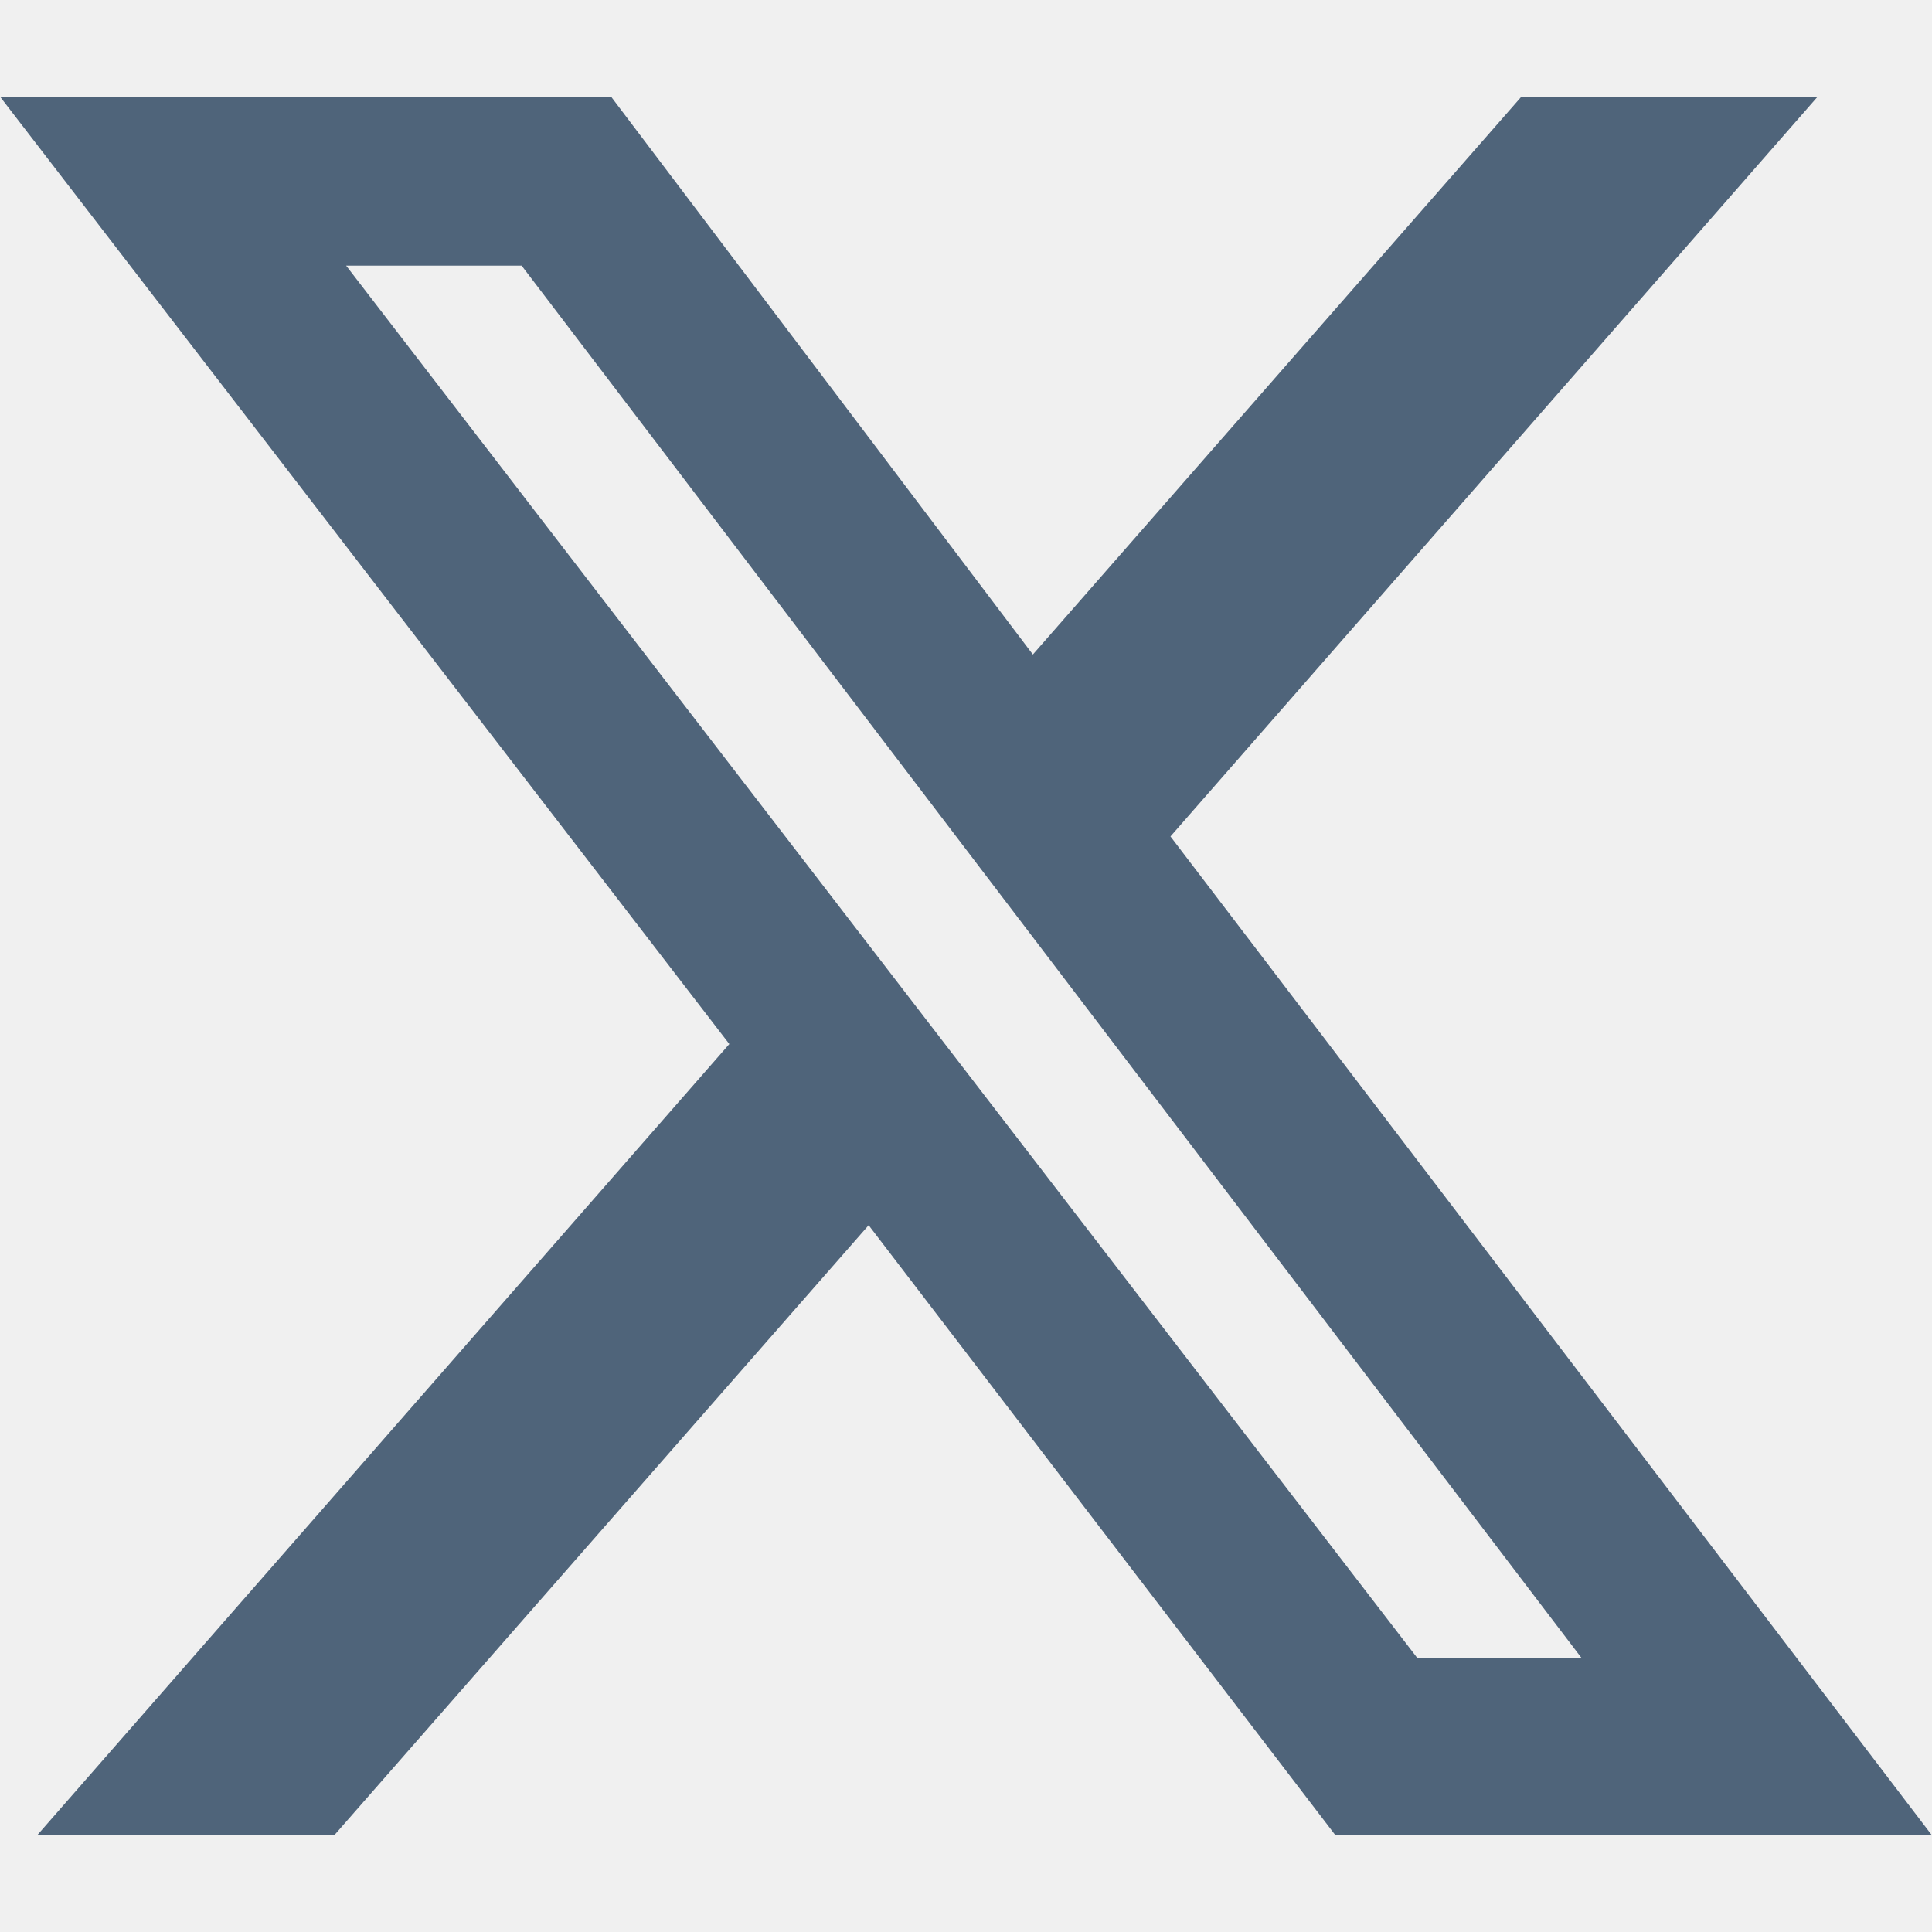
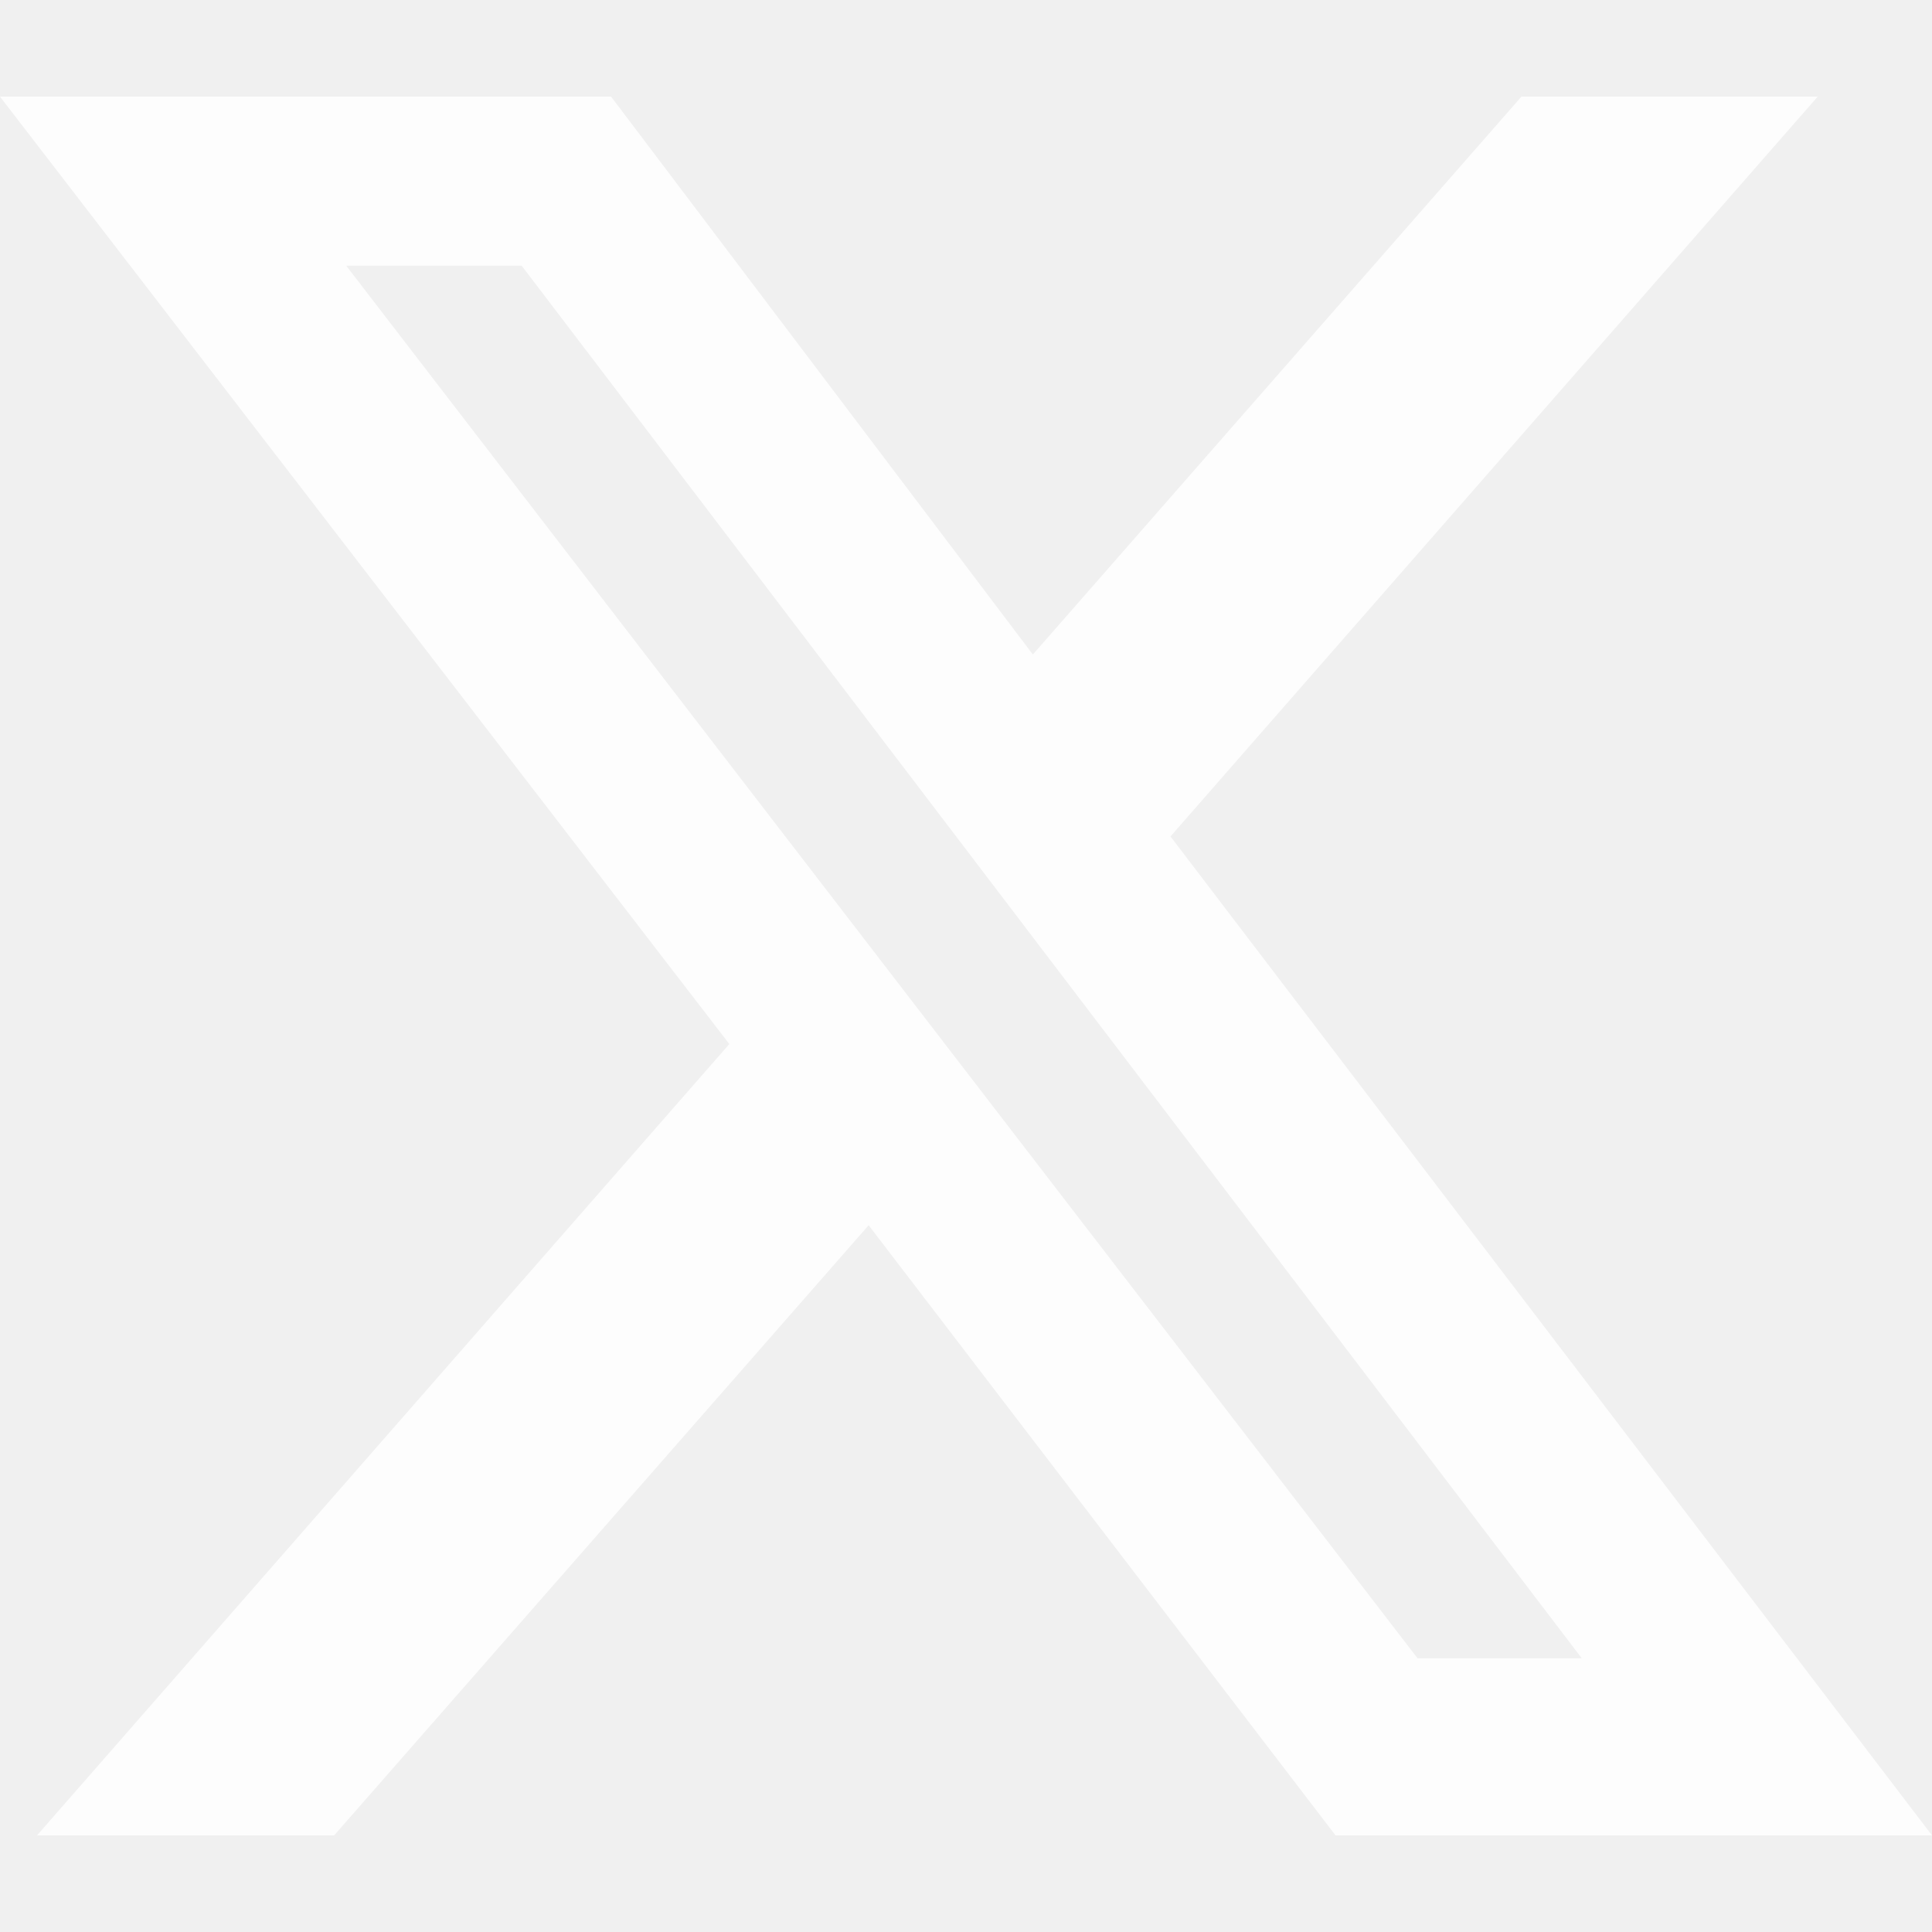
<svg xmlns="http://www.w3.org/2000/svg" width="18" height="18" fill="none" overflow="visible" preserveAspectRatio="none" style="display:block">
  <g clip-path="url(#a)">
-     <path fill="#4F647A" d="M14.175.9h2.76l-6.03 6.893L18 17.1h-5.557l-4.35-5.685-4.98 5.685H.345l6.45-7.373L0 .9h5.693l3.93 5.198zm-.968 14.55h1.53L4.86 2.475H3.225z" />
+     <path fill="#fff" fill-opacity=".88" d="M14.175.9h2.76l-6.03 6.893L18 17.1h-5.557l-4.35-5.685-4.98 5.685H.345l6.45-7.373L0 .9h5.693l3.93 5.198zm-.968 14.55h1.53L4.86 2.475H3.225z" />
  </g>
  <defs>
    <clipPath id="a">
      <path fill="#fff" d="M0 0h18v18H0z" />
    </clipPath>
  </defs>
</svg>
